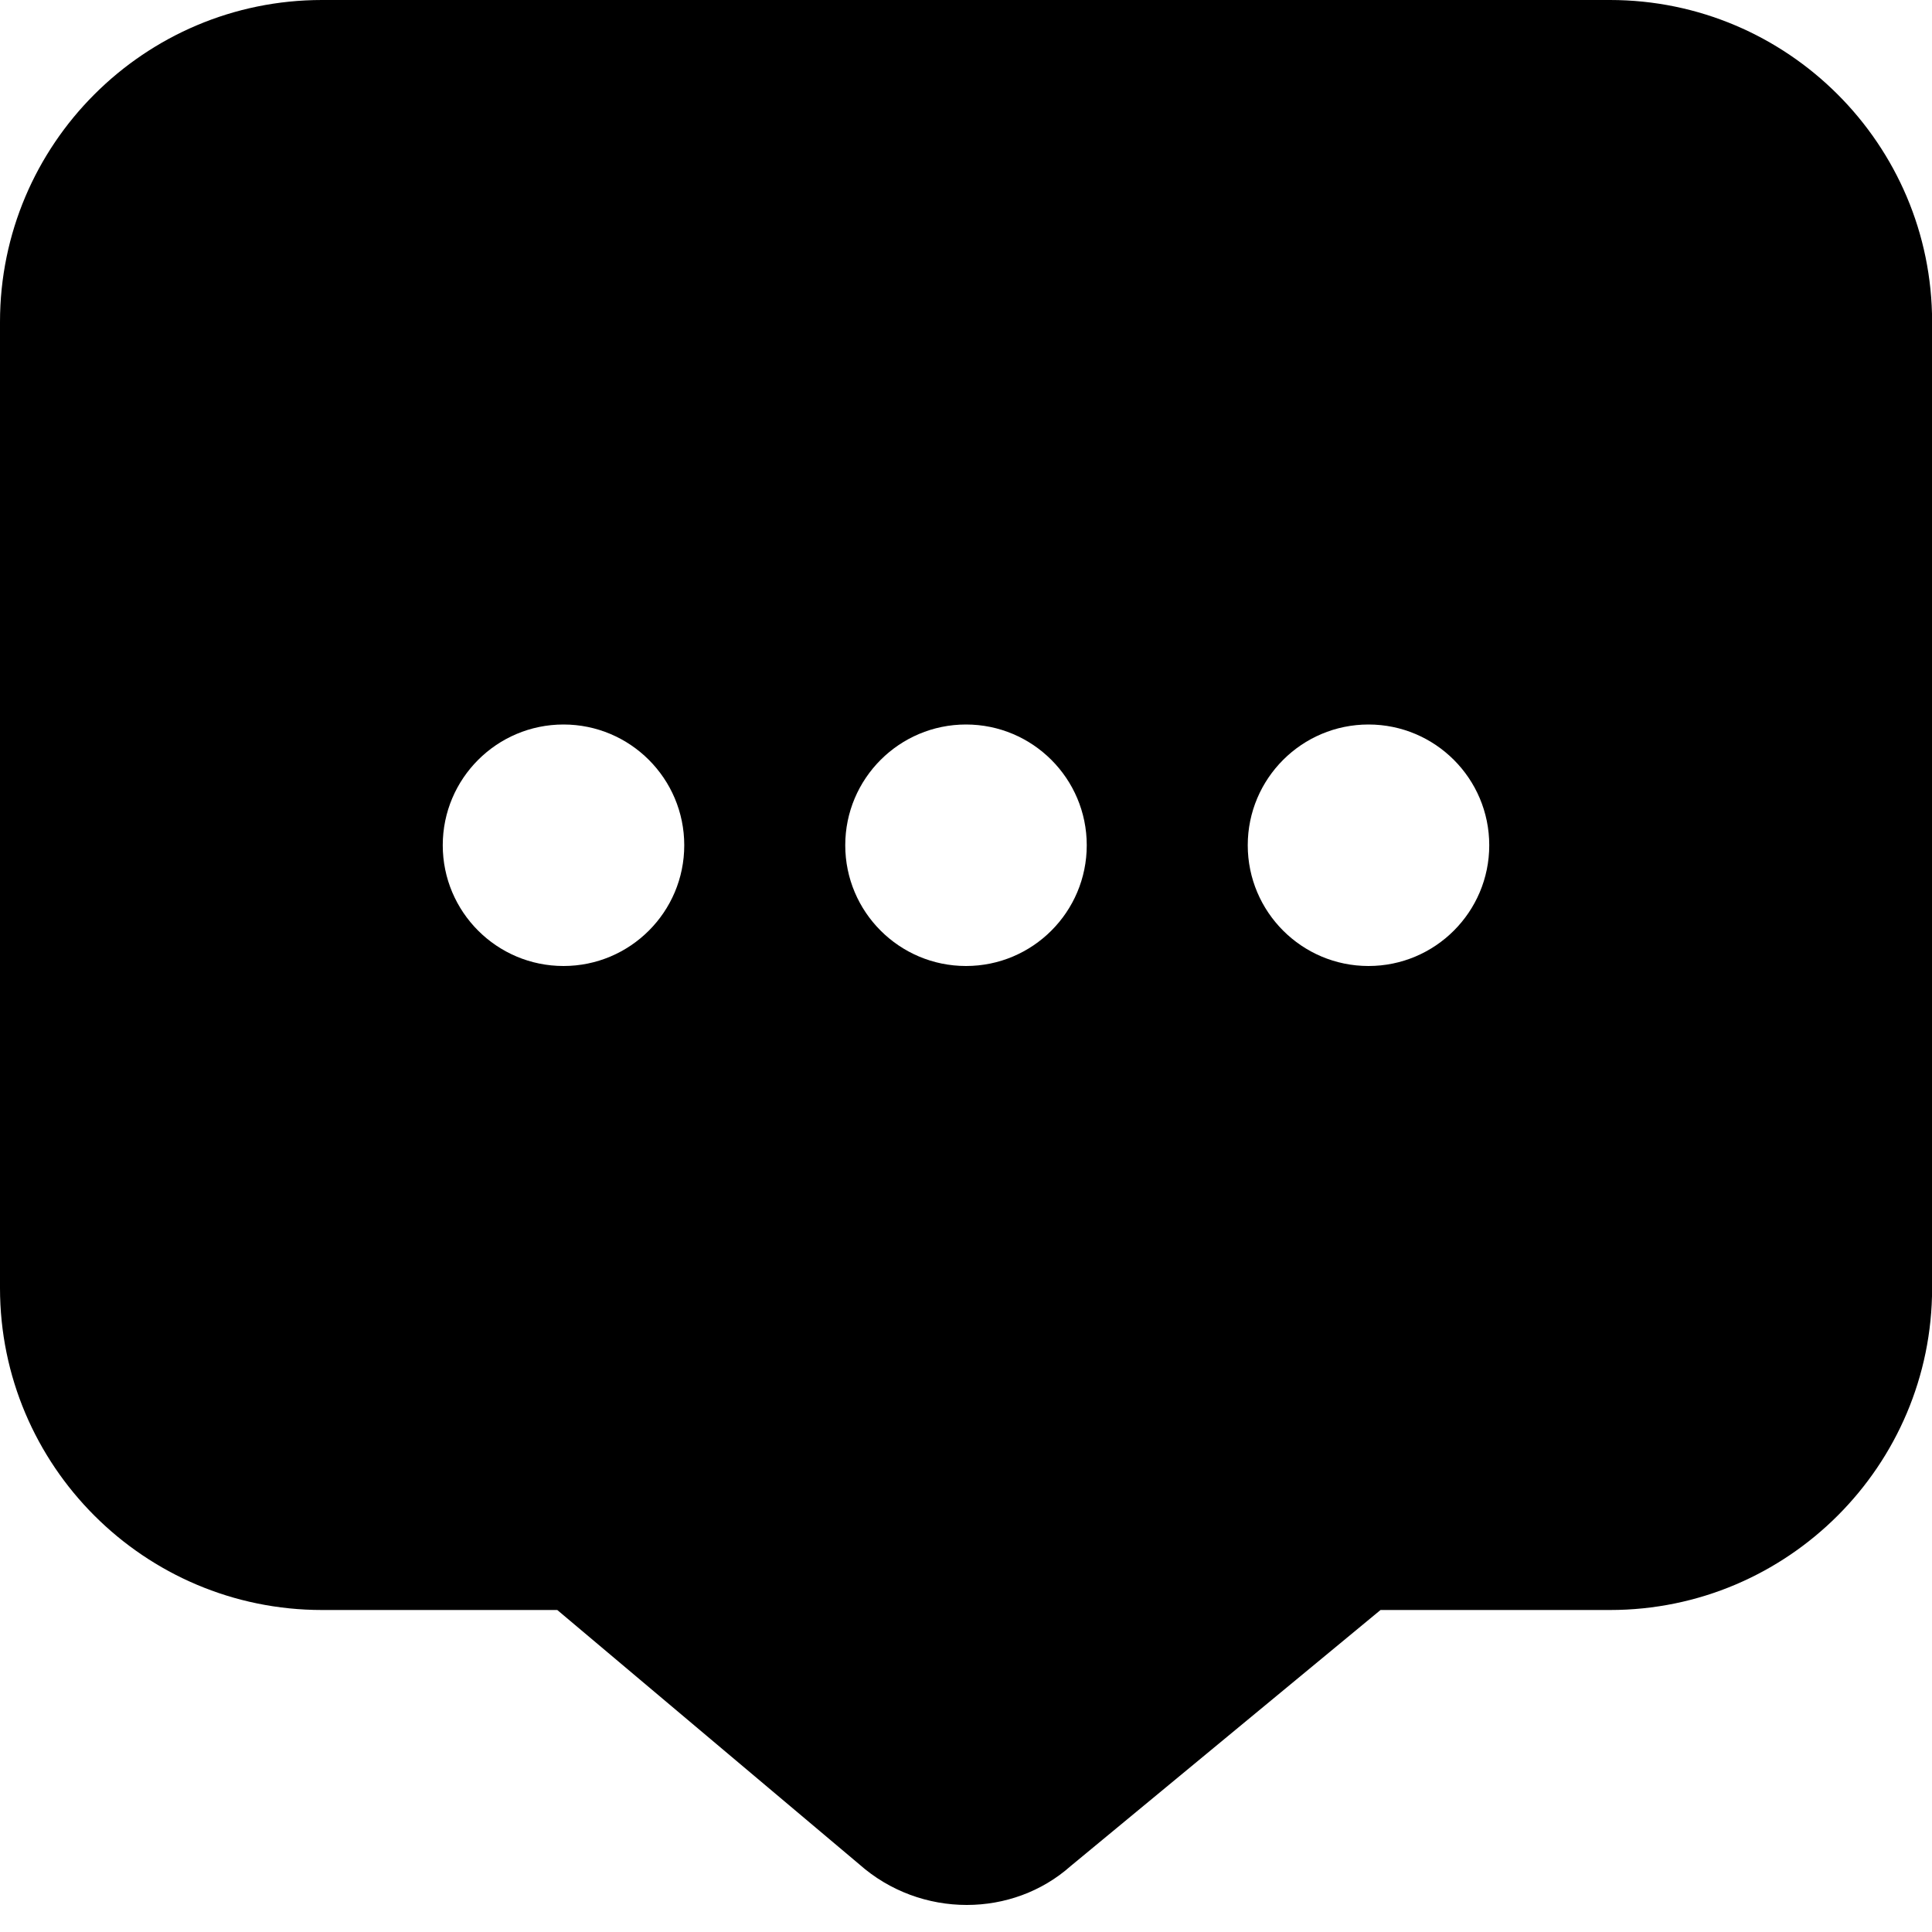
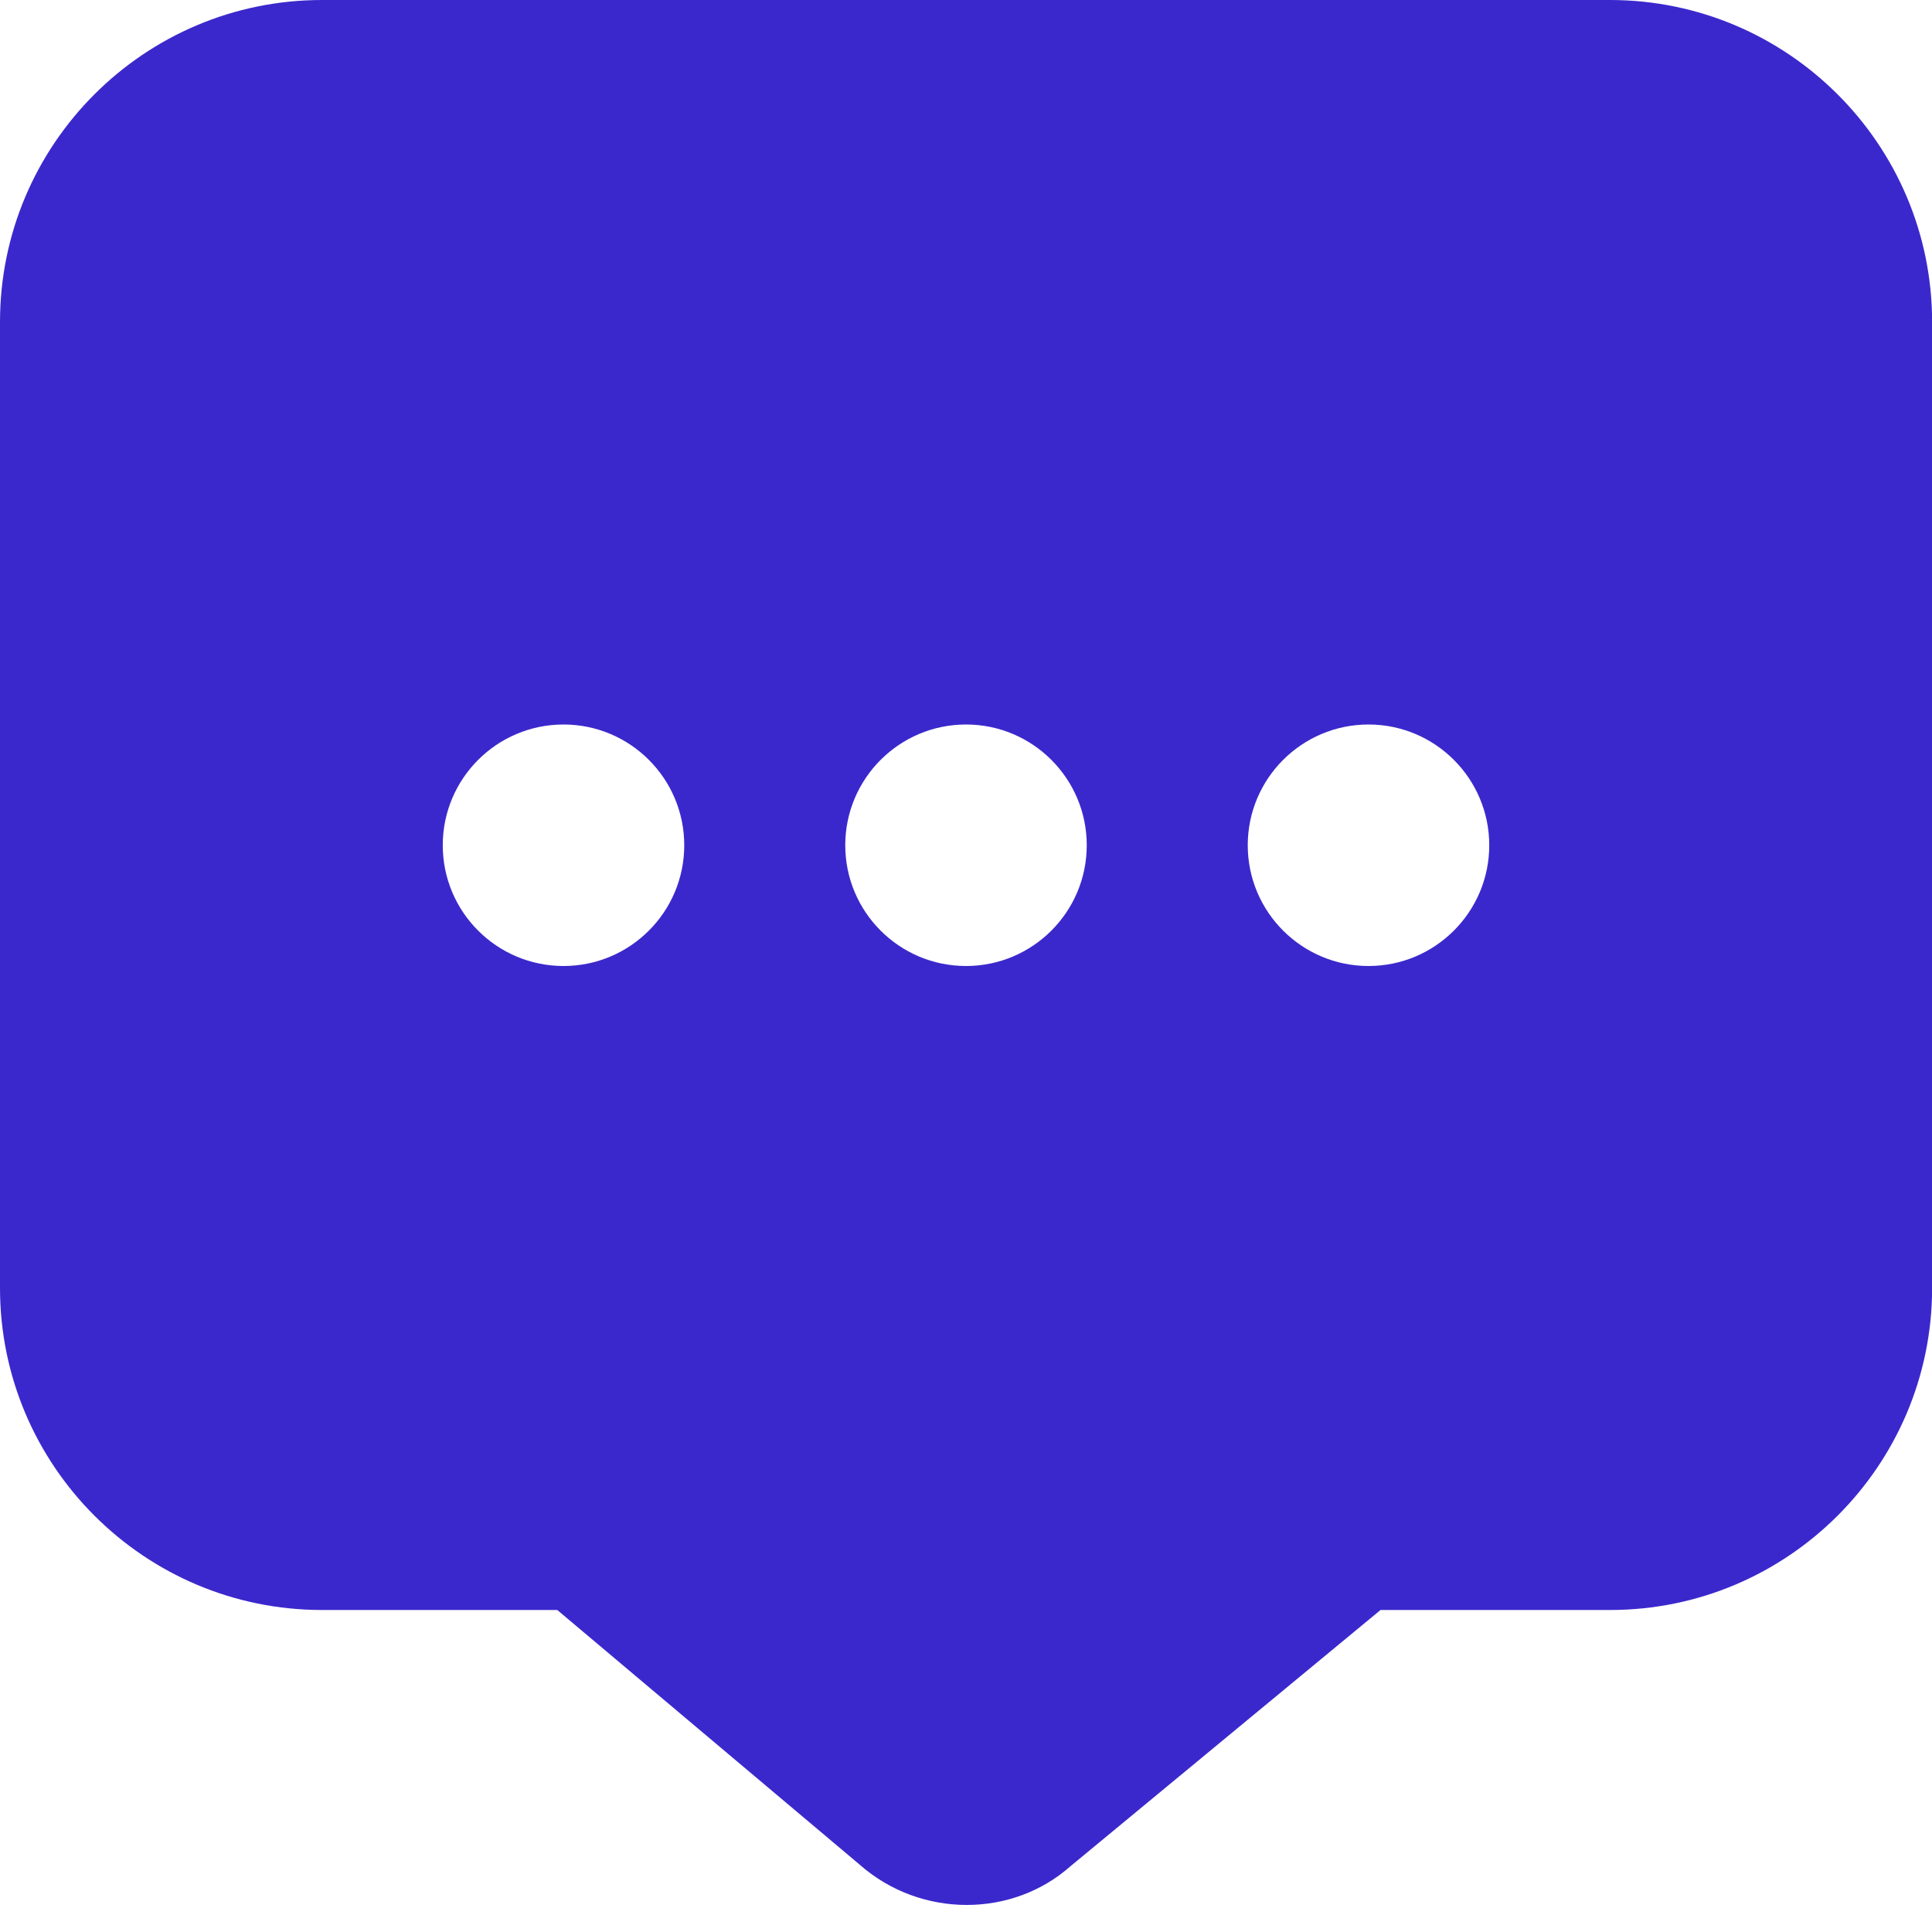
<svg xmlns="http://www.w3.org/2000/svg" width="18" height="18" viewBox="0 0 18 18" fill="none">
-   <path d="M15 0H3C1.345 0 0 1.345 0 3V12C0 13.655 1.345 15 3 15H5.192L8.004 17.368C8.29 17.622 8.65 17.748 9.007 17.748C9.358 17.748 9.705 17.626 9.976 17.385L12.862 15H15.001C16.655 15 18.001 13.655 18.001 12V3C18.001 1.345 16.654 0 15 0ZM5.25 9C4.629 9 4.125 8.496 4.125 7.875C4.125 7.254 4.629 6.75 5.25 6.75C5.871 6.75 6.375 7.254 6.375 7.875C6.375 8.496 5.871 9 5.25 9ZM9 9C8.379 9 7.875 8.496 7.875 7.875C7.875 7.254 8.379 6.75 9 6.75C9.621 6.75 10.125 7.254 10.125 7.875C10.125 8.496 9.621 9 9 9ZM12.75 9C12.129 9 11.625 8.496 11.625 7.875C11.625 7.254 12.129 6.75 12.75 6.75C13.371 6.75 13.875 7.254 13.875 7.875C13.875 8.496 13.371 9 12.75 9Z" fill="black" />
+   <path d="M15 0H3C1.345 0 0 1.345 0 3V12C0 13.655 1.345 15 3 15H5.192L8.004 17.368C8.29 17.622 8.65 17.748 9.007 17.748C9.358 17.748 9.705 17.626 9.976 17.385L12.862 15H15.001C16.655 15 18.001 13.655 18.001 12V3C18.001 1.345 16.654 0 15 0ZM5.25 9C4.629 9 4.125 8.496 4.125 7.875C4.125 7.254 4.629 6.75 5.25 6.75C5.871 6.75 6.375 7.254 6.375 7.875C6.375 8.496 5.871 9 5.25 9ZM9 9C8.379 9 7.875 8.496 7.875 7.875C7.875 7.254 8.379 6.75 9 6.75C9.621 6.75 10.125 7.254 10.125 7.875C10.125 8.496 9.621 9 9 9ZM12.75 9C12.129 9 11.625 8.496 11.625 7.875C11.625 7.254 12.129 6.75 12.75 6.75C13.371 6.75 13.875 7.254 13.875 7.875C13.875 8.496 13.371 9 12.75 9Z" fill="#3B28CC" />
</svg>
